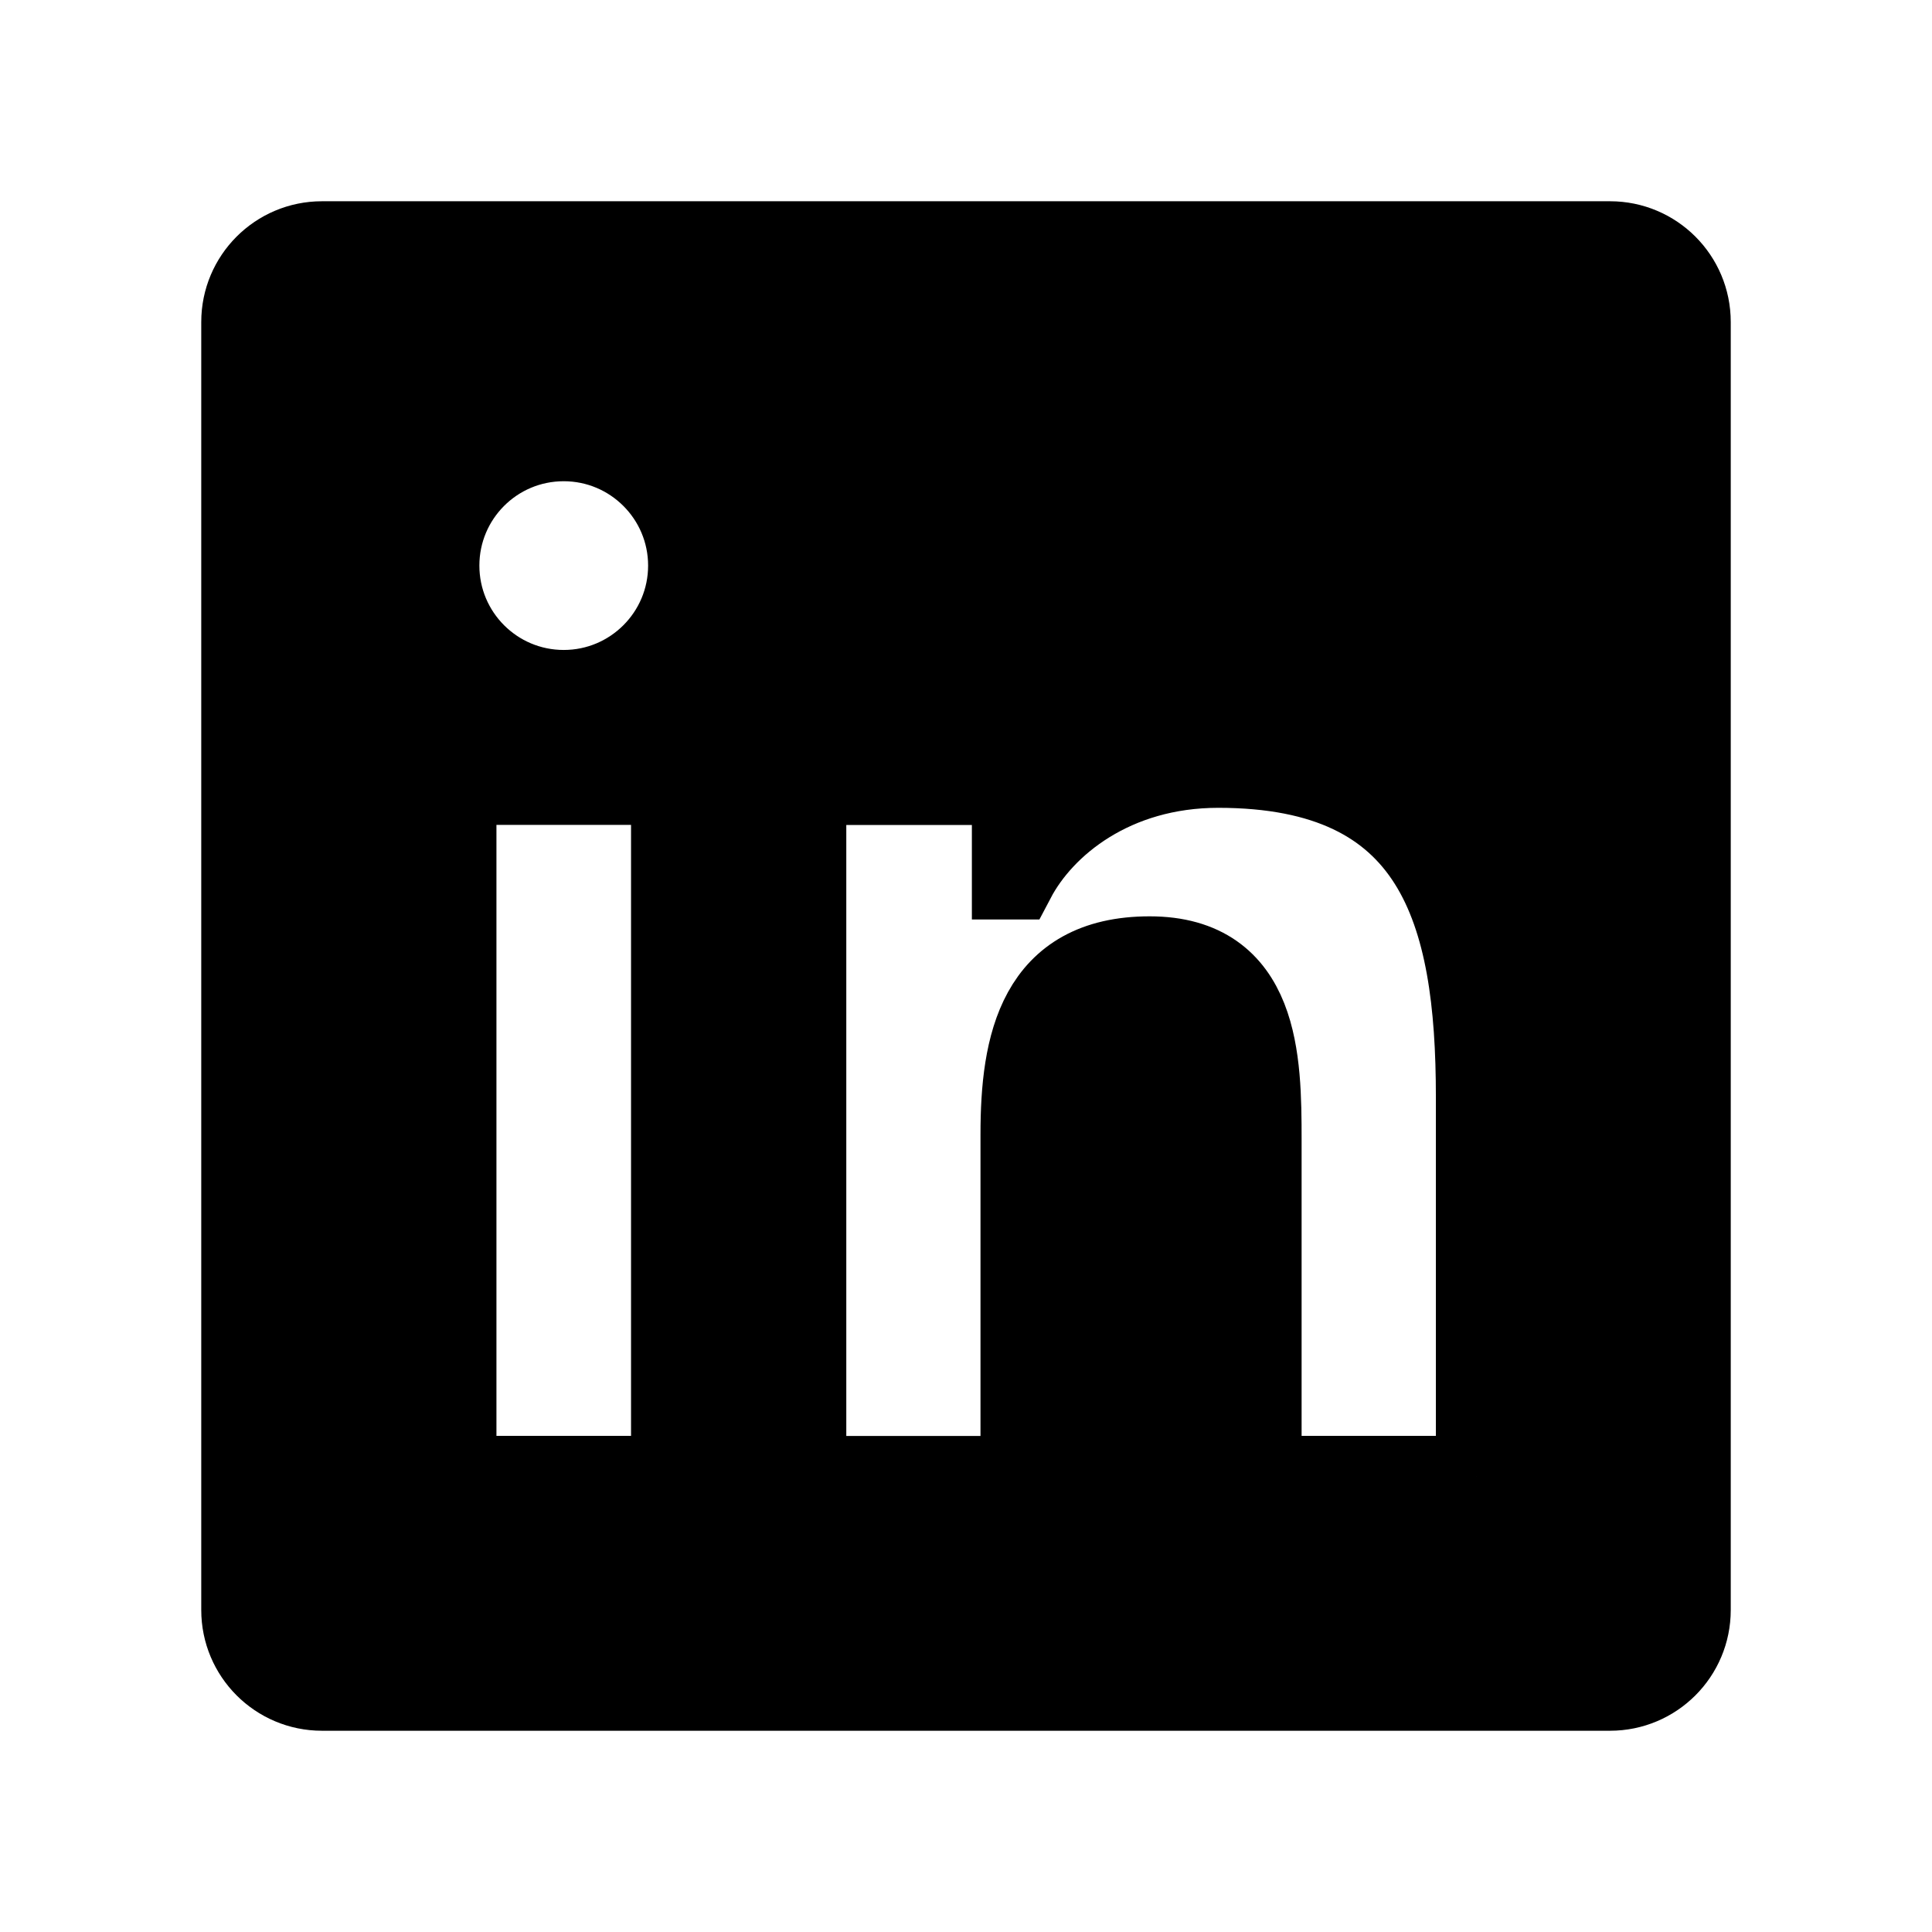
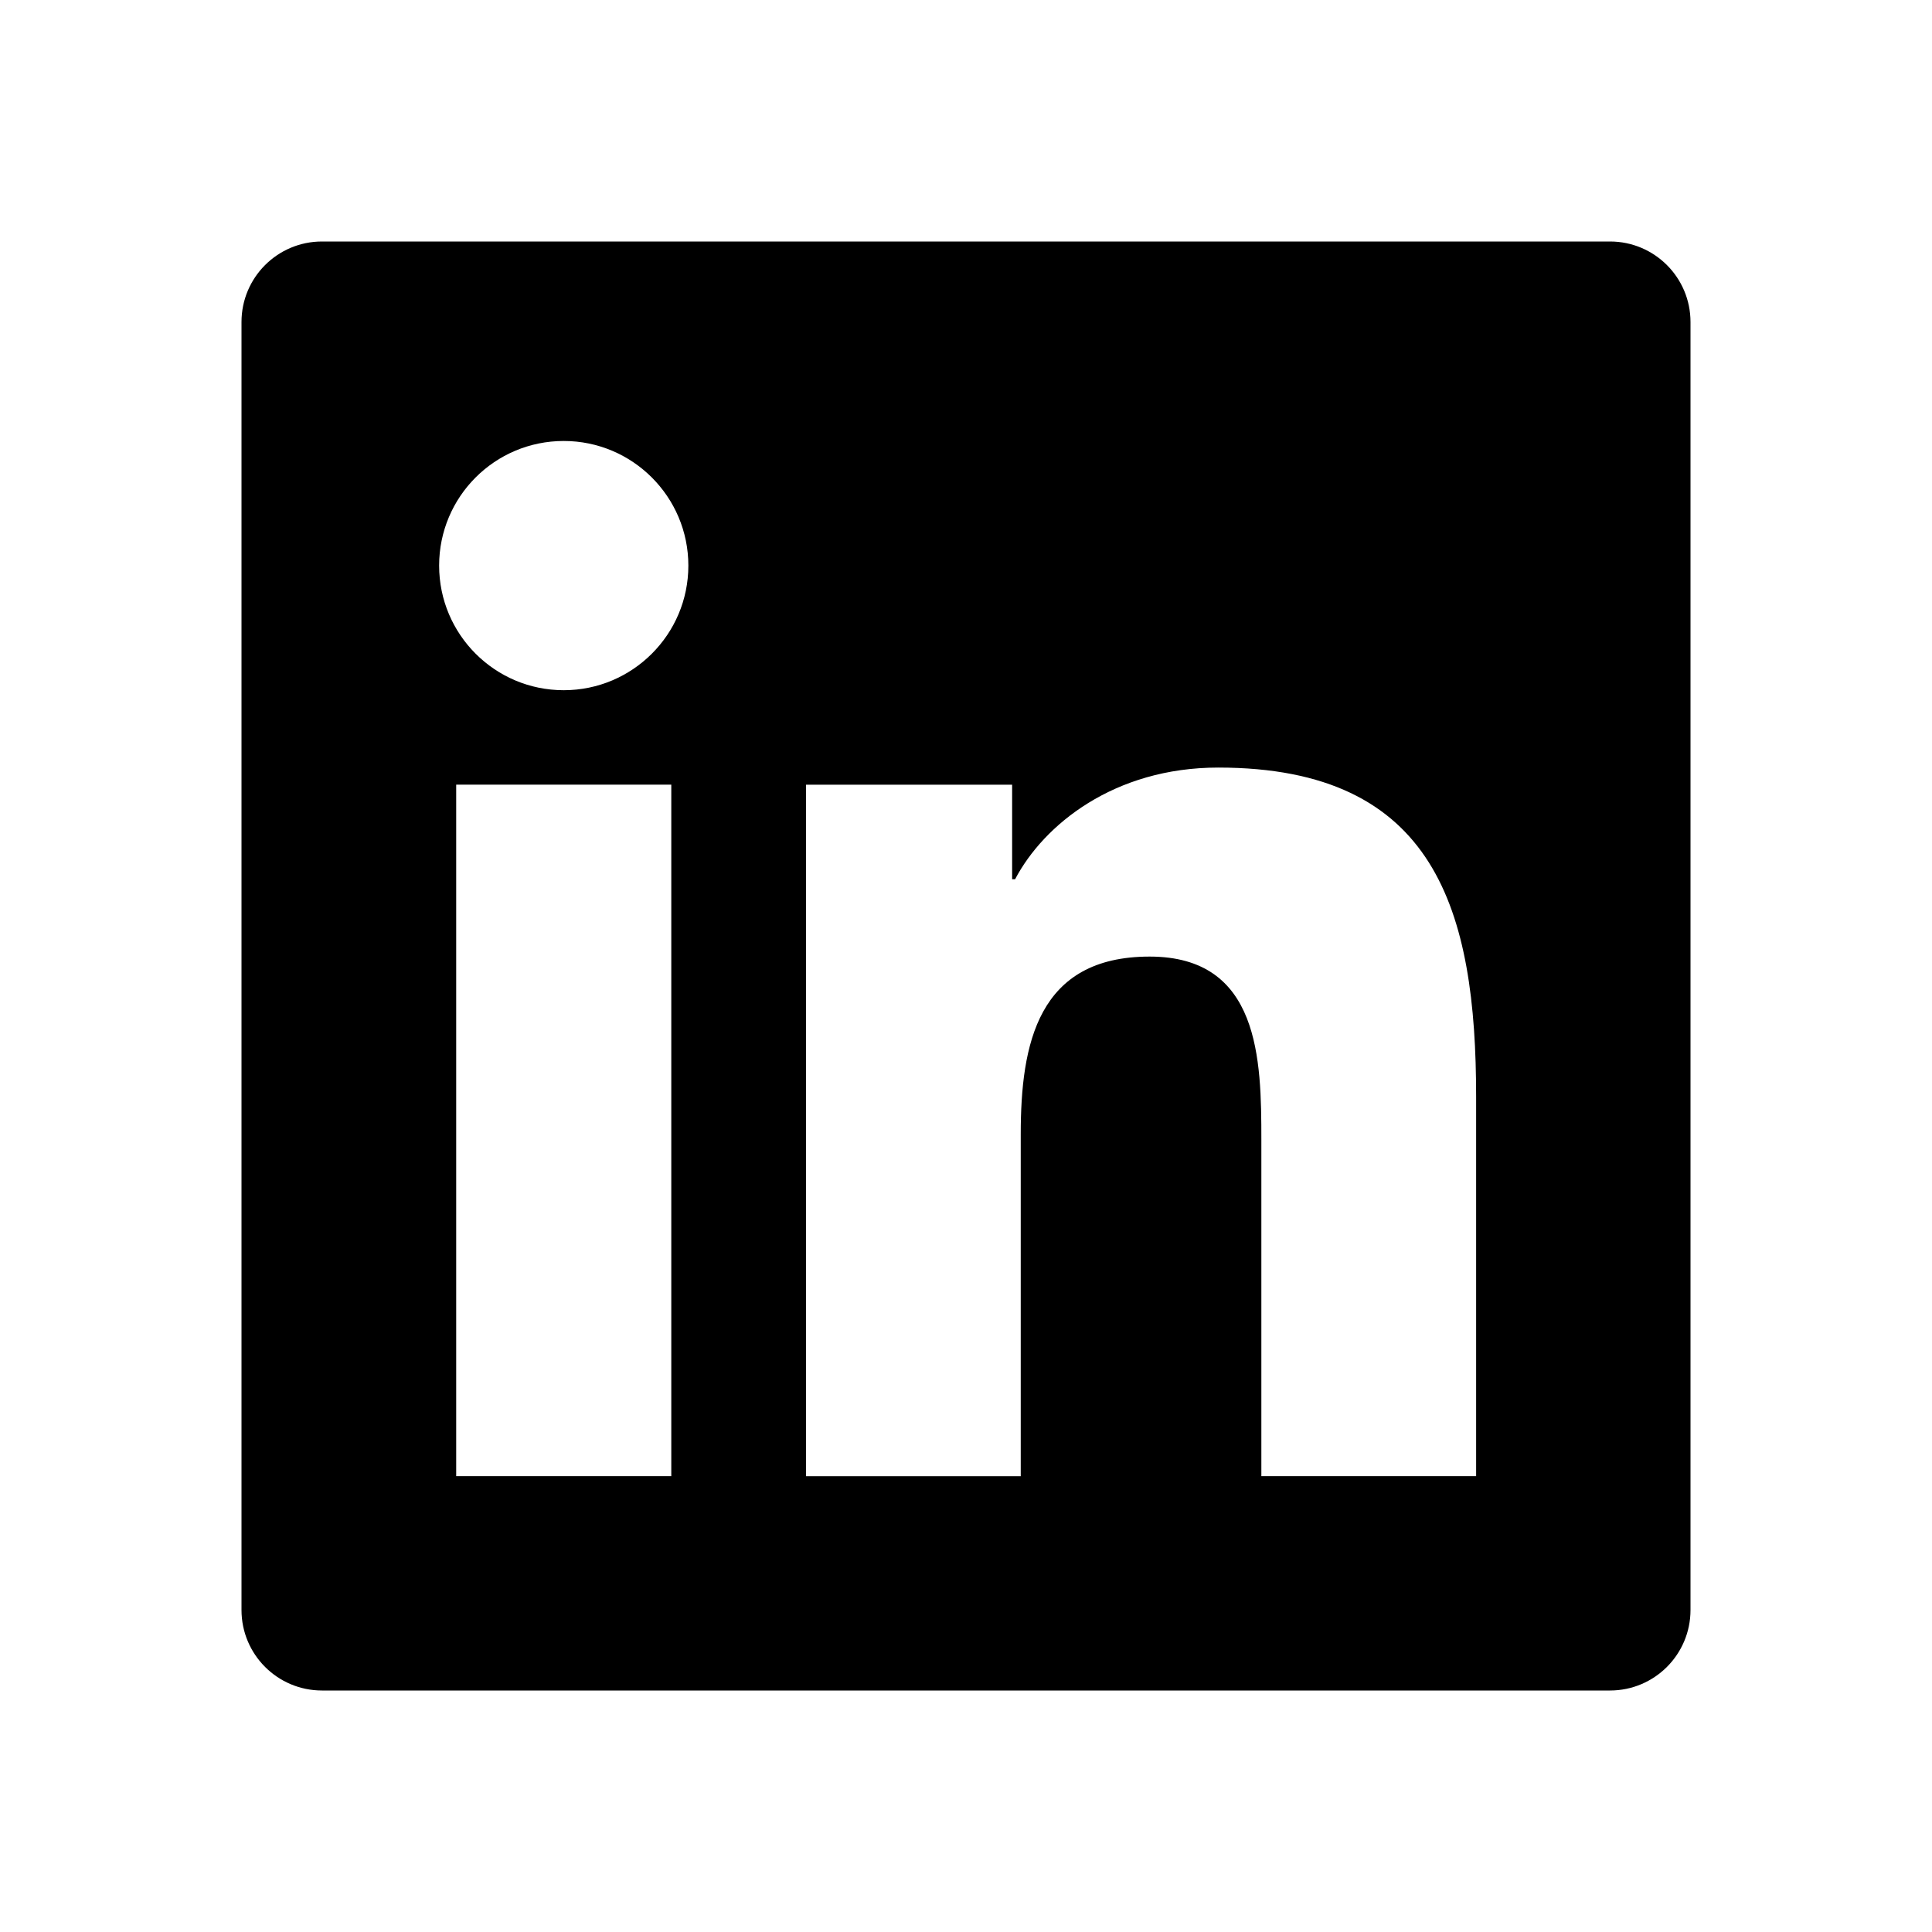
- <svg xmlns="http://www.w3.org/2000/svg" width="24" height="24" viewBox="0 0 24 24" stroke="currentColor" class="mr-1">
+ <svg xmlns="http://www.w3.org/2000/svg" width="24" height="24" viewBox="0 0 24 24" fill="currentColor">
  <path d="M20,3H4C3.447,3,3,3.448,3,4v16c0,0.552,0.447,1,1,1h16c0.553,0,1-0.448,1-1V4C21,3.448,20.553,3,20,3z M8.339,18.337H5.667 v-8.59h2.672V18.337z M7.003,8.574c-0.856,0-1.548-0.694-1.548-1.548s0.691-1.548,1.548-1.548c0.854,0,1.548,0.693,1.548,1.548 S7.857,8.574,7.003,8.574z M18.338,18.337h-2.669V14.16c0-0.996-0.018-2.277-1.388-2.277c-1.39,0-1.601,1.086-1.601,2.207v4.248 h-2.667v-8.59h2.56v1.174h0.037c0.355-0.675,1.227-1.387,2.524-1.387c2.704,0,3.203,1.778,3.203,4.092V18.337z" />
</svg>
